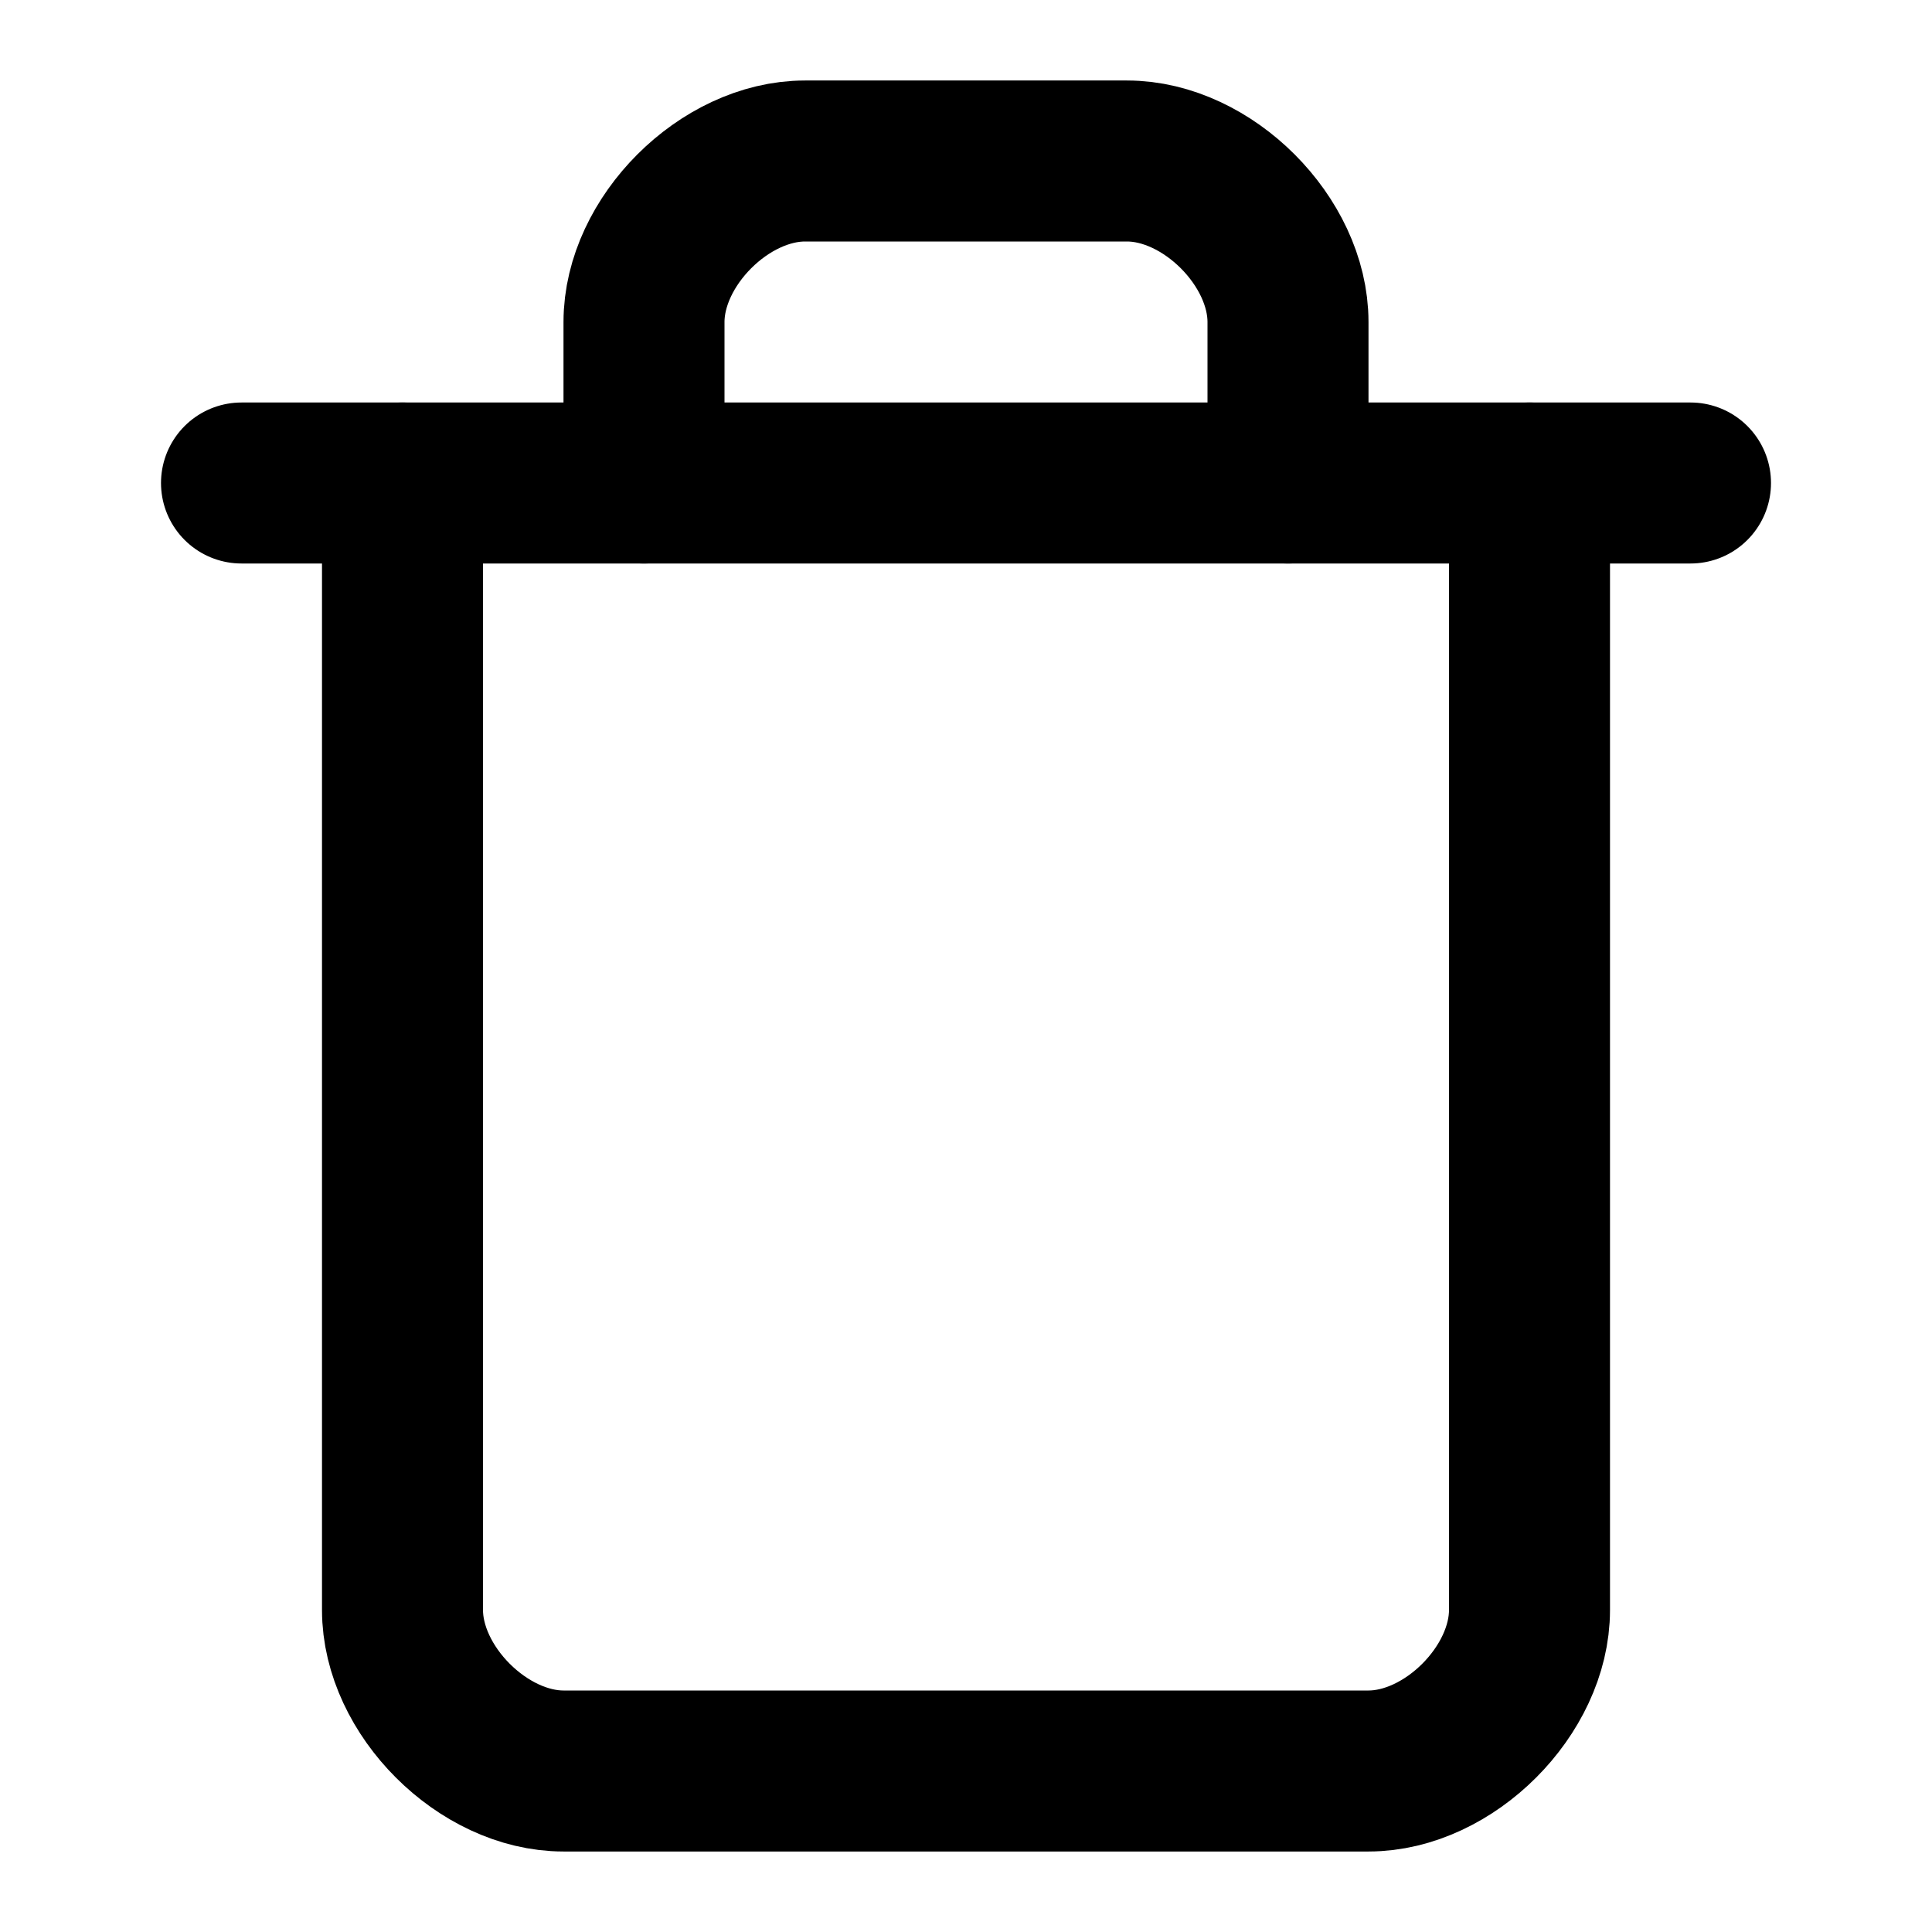
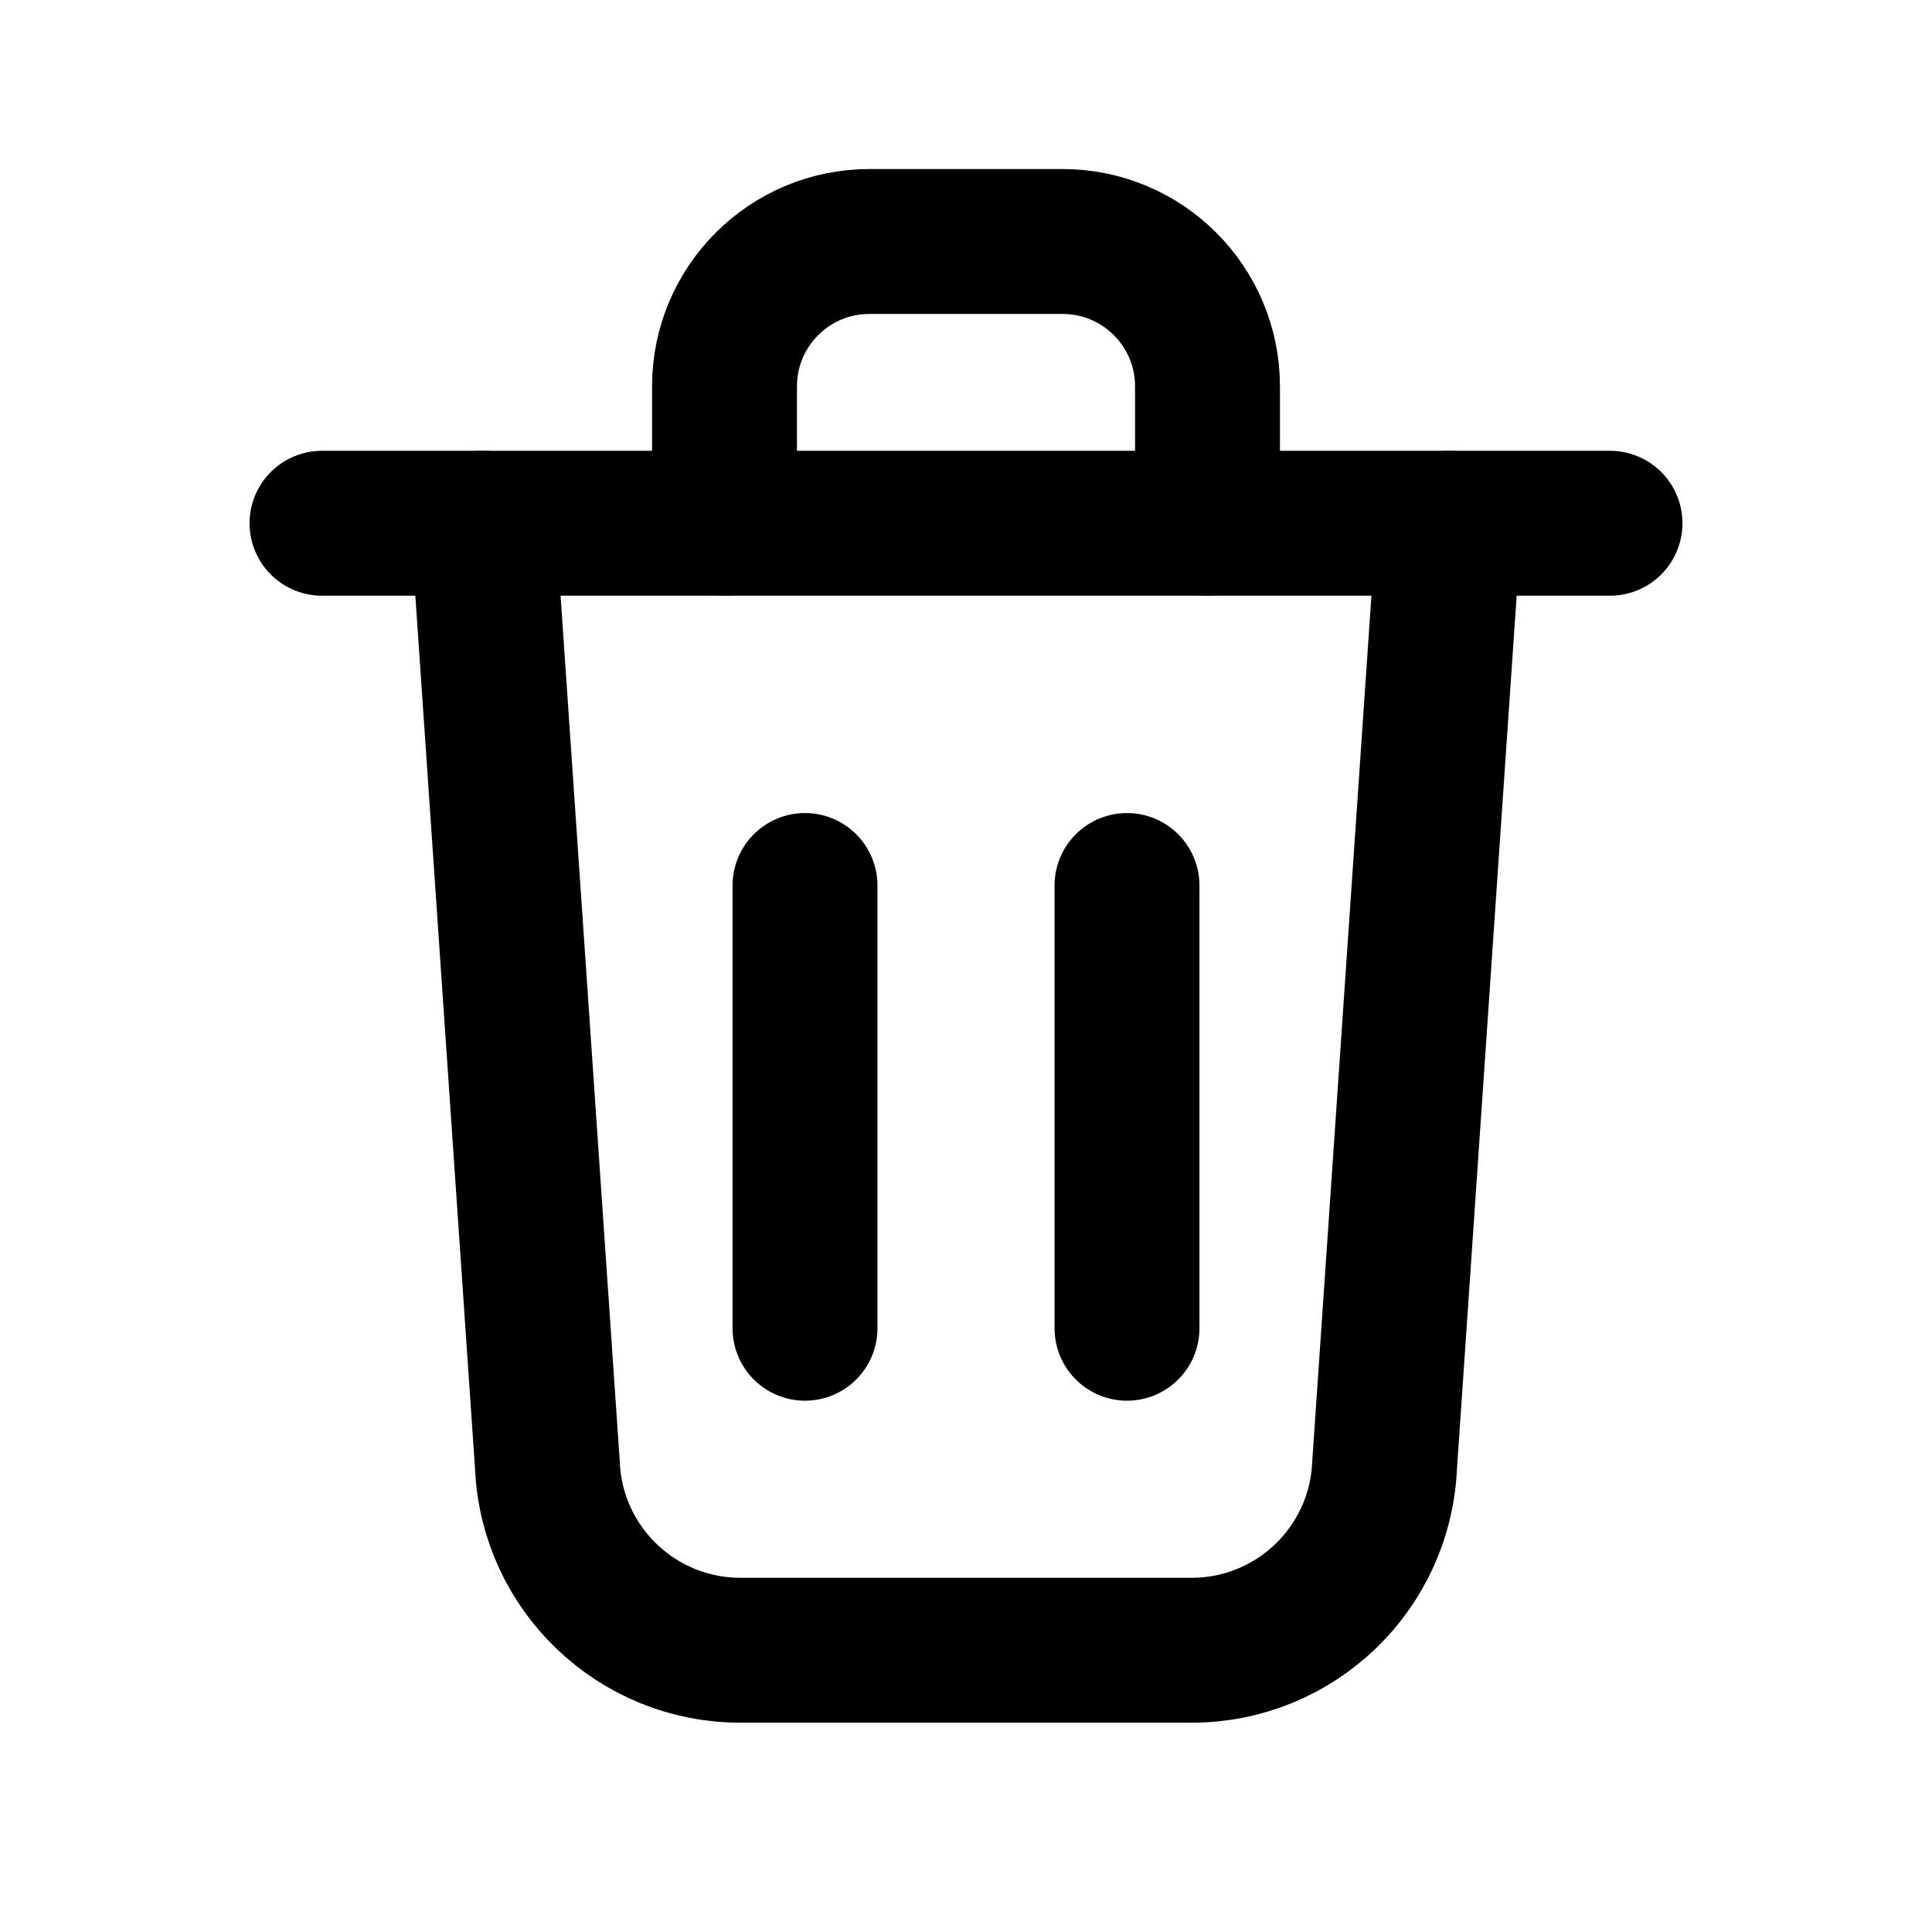
- <svg xmlns="http://www.w3.org/2000/svg" width="14" height="14" viewBox="0 0 24 24" fill="none" stroke="currentColor" stroke-width="2" stroke-linecap="round" stroke-linejoin="round">
-   <path d="M3 6h18" />
-   <path d="M19 6v14c0 1-1 2-2 2H7c-1 0-2-1-2-2V6" />
-   <path d="M8 6V4c0-1 1-2 2-2h4c1 0 2 1 2 2v2" />
+ <svg xmlns="http://www.w3.org/2000/svg" viewBox="0 0 24 24" fill="none" stroke="currentColor" stroke-width="1.8" stroke-linecap="round" stroke-linejoin="round">
+   <path class="svg-duotone" d="M6 6.5h12l-.8 11.7a2.4 2.4 0 0 1-2.4 2.3H9.2a2.4 2.4 0 0 1-2.4-2.3Z" fill="currentColor" fill-opacity="0" stroke="none" />
+   <path d="M4 6.5h16" />
+   <path d="M9 6.5V4.8A1.8 1.8 0 0 1 10.8 3h2.4A1.8 1.8 0 0 1 15 4.8v1.7" />
+   <path d="M6 6.5l.8 11.7a2.4 2.4 0 0 0 2.4 2.3h5.6a2.4 2.4 0 0 0 2.4-2.3L18 6.5" />
+   <path d="M10 11v5.5" />
+   <path d="M14 11v5.5" />
</svg>
